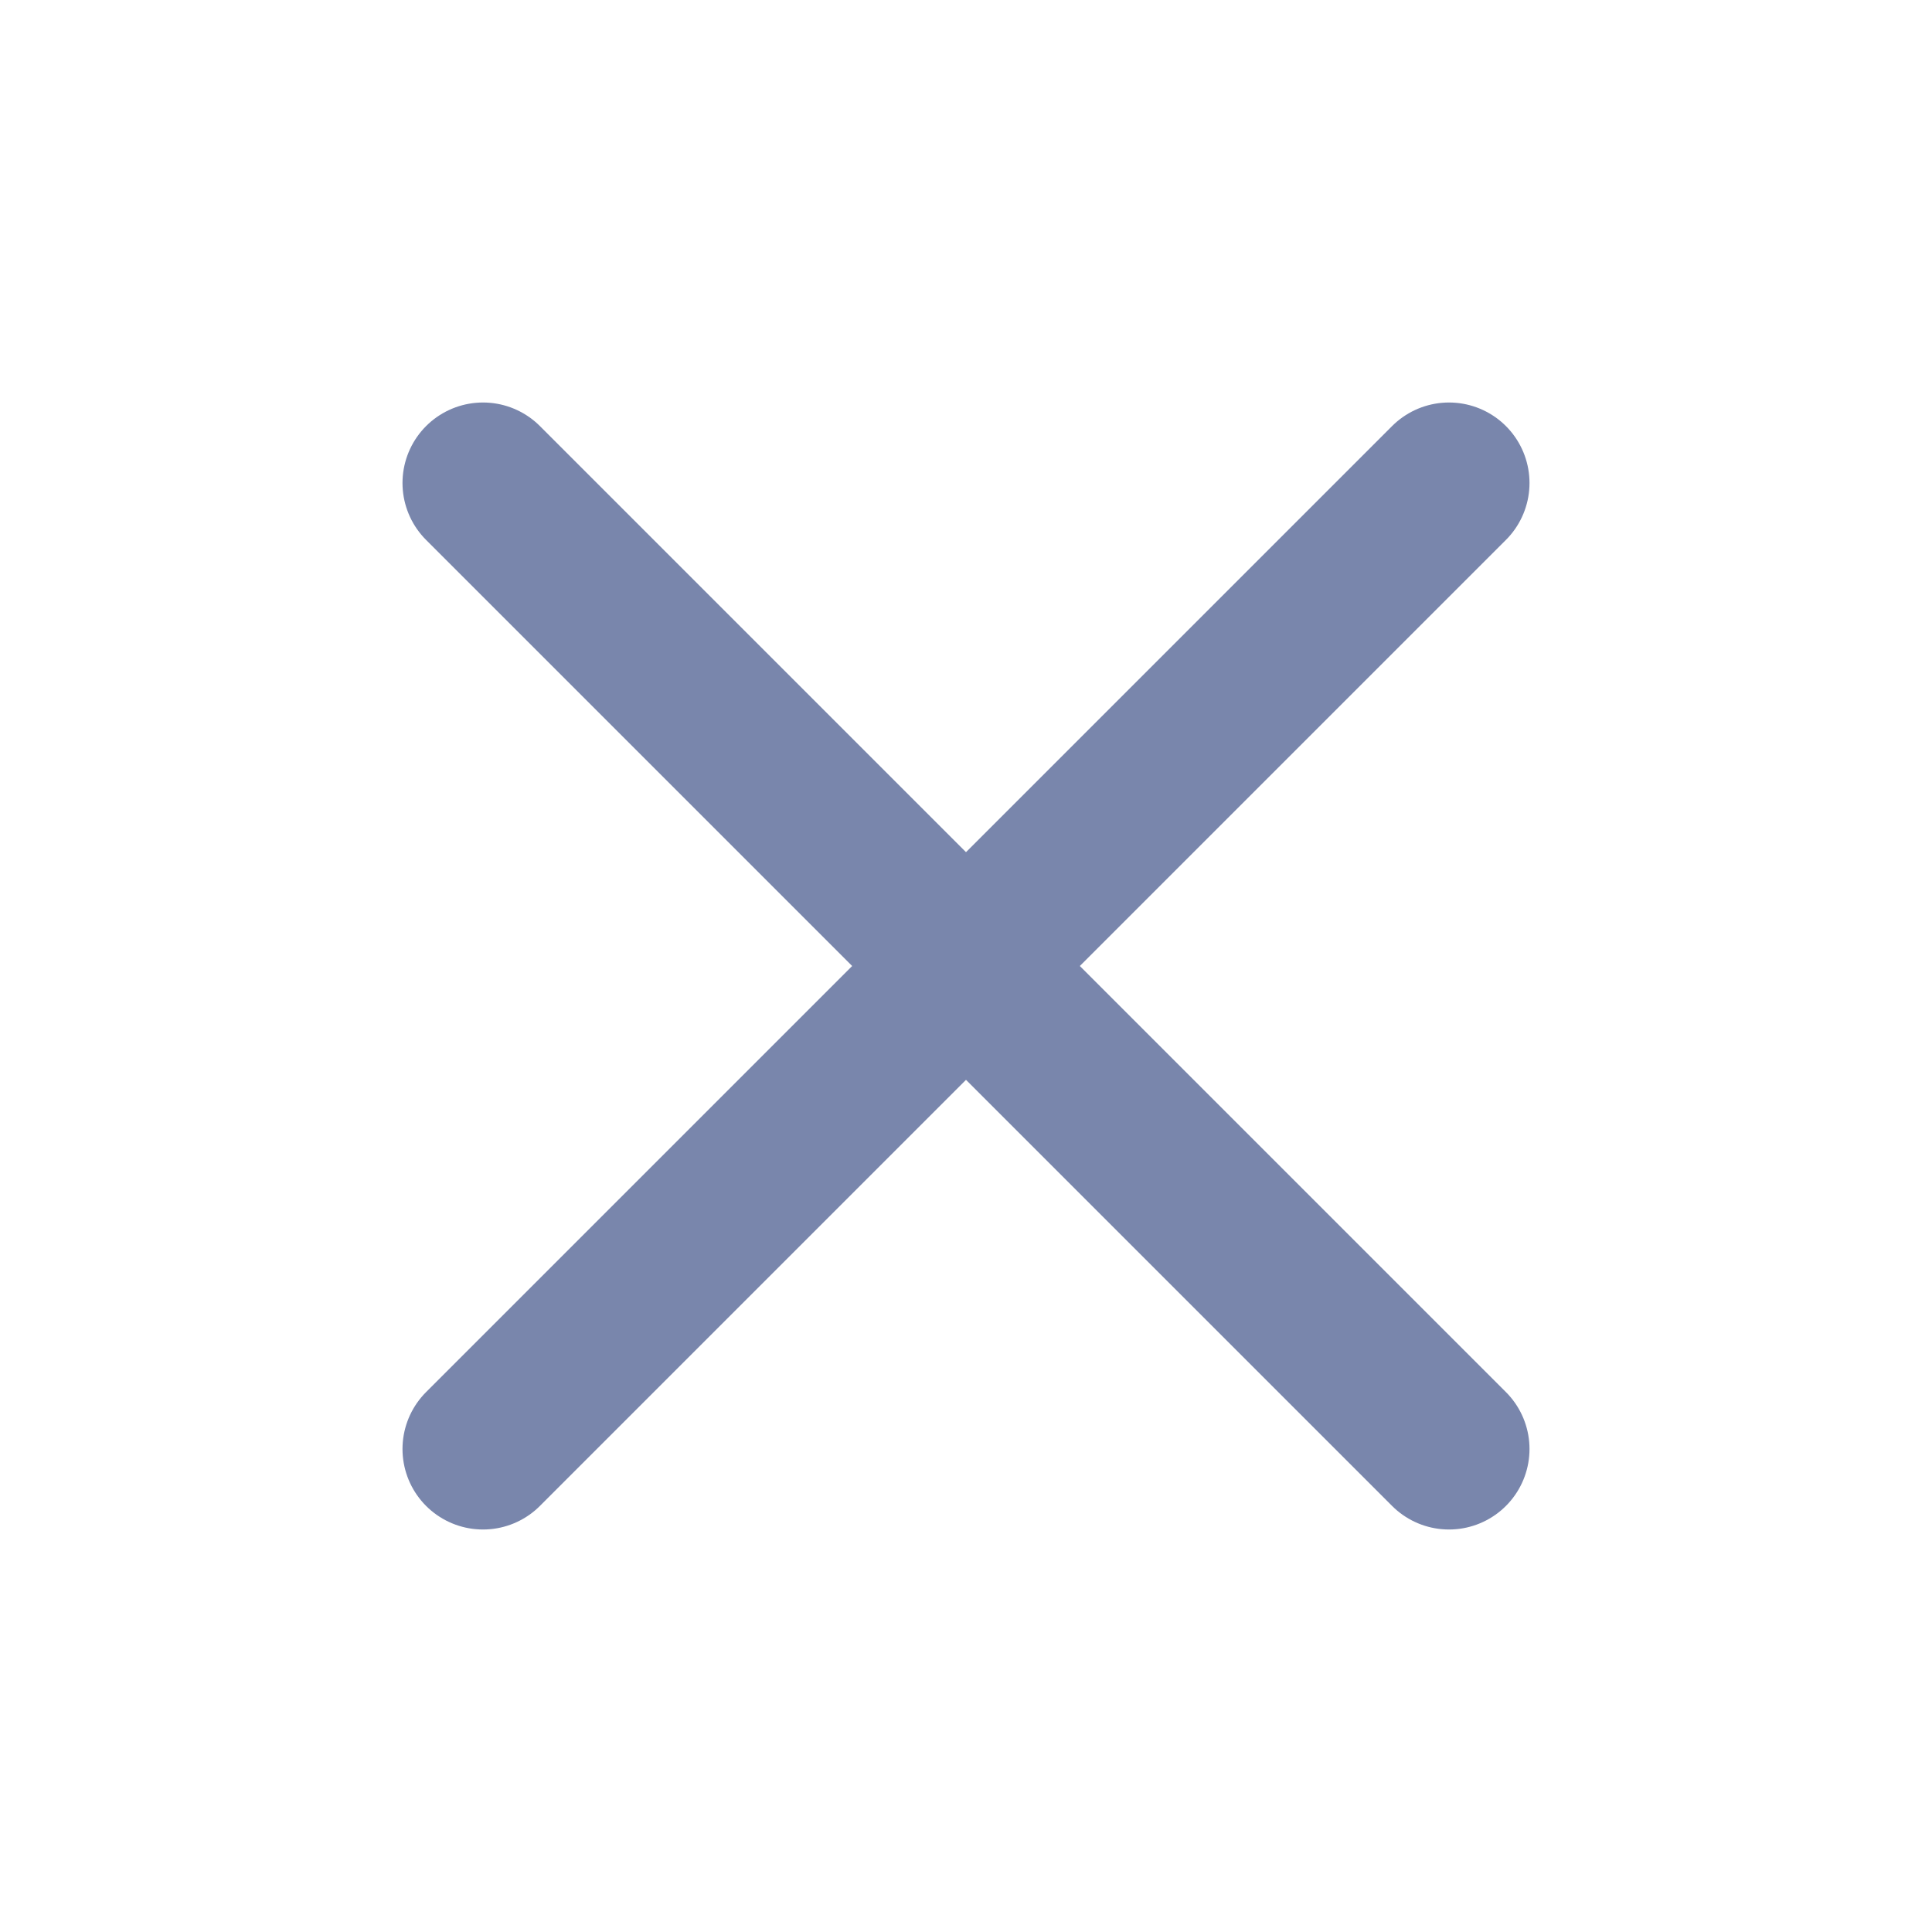
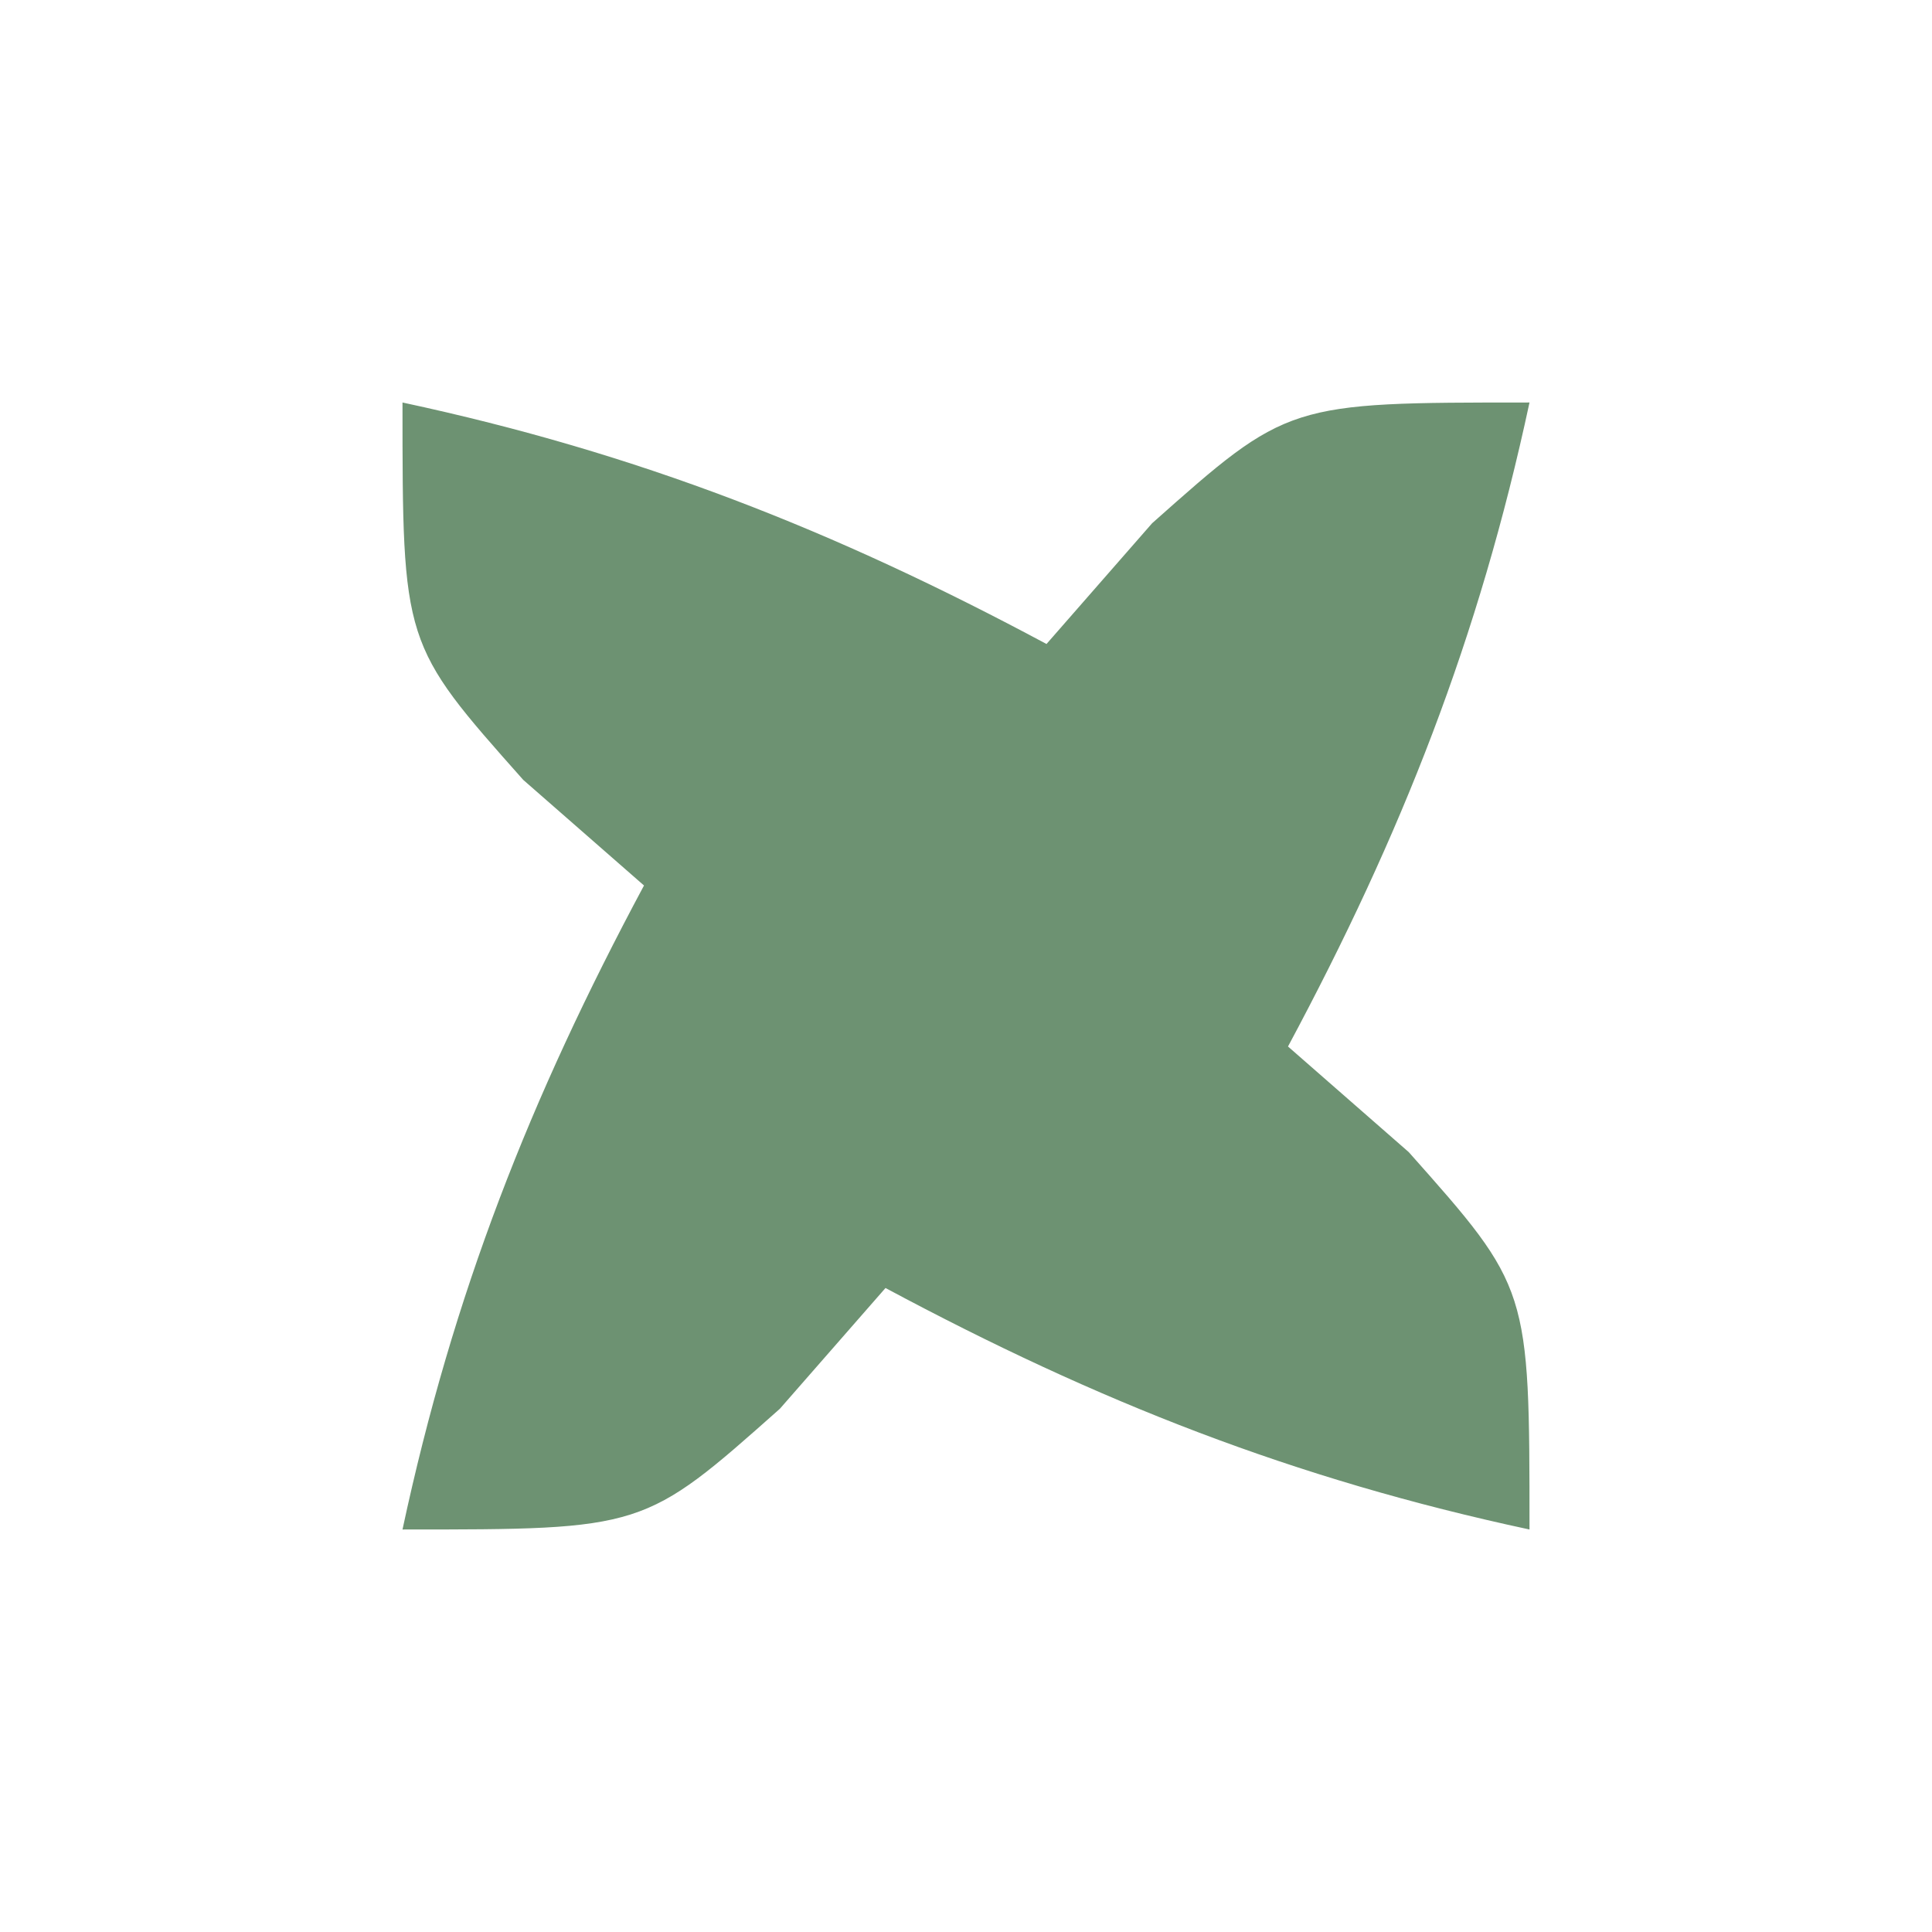
- <svg xmlns="http://www.w3.org/2000/svg" width="24" height="24" viewBox="0 0 24 24" fill="none">
-   <path d="M18 6L6 18M6 6L18 18" stroke="#7986AC" stroke-width="2" stroke-linecap="round" stroke-linejoin="round" />
+ <svg xmlns="http://www.w3.org/2000/svg" version="1.1" width="24" height="24">
+   <path d="M0 0 C2.929 0.628 5.361 1.586 8 3 C8.65 2.257 8.65 2.257 9.312 1.5 C11 0 11 0 14 0 C13.372 2.929 12.414 5.361 11 8 C11.495 8.433 11.99 8.866 12.5 9.312 C14 11 14 11 14 14 C11.071 13.372 8.639 12.414 6 11 C5.567 11.495 5.134 11.99 4.688 12.5 C3 14 3 14 0 14 C0.628 11.071 1.586 8.639 3 6 C2.505 5.567 2.01 5.134 1.5 4.688 C0 3 0 3 0 0 Z " fill="#6D9272" transform="translate(5,5)" />
</svg>
